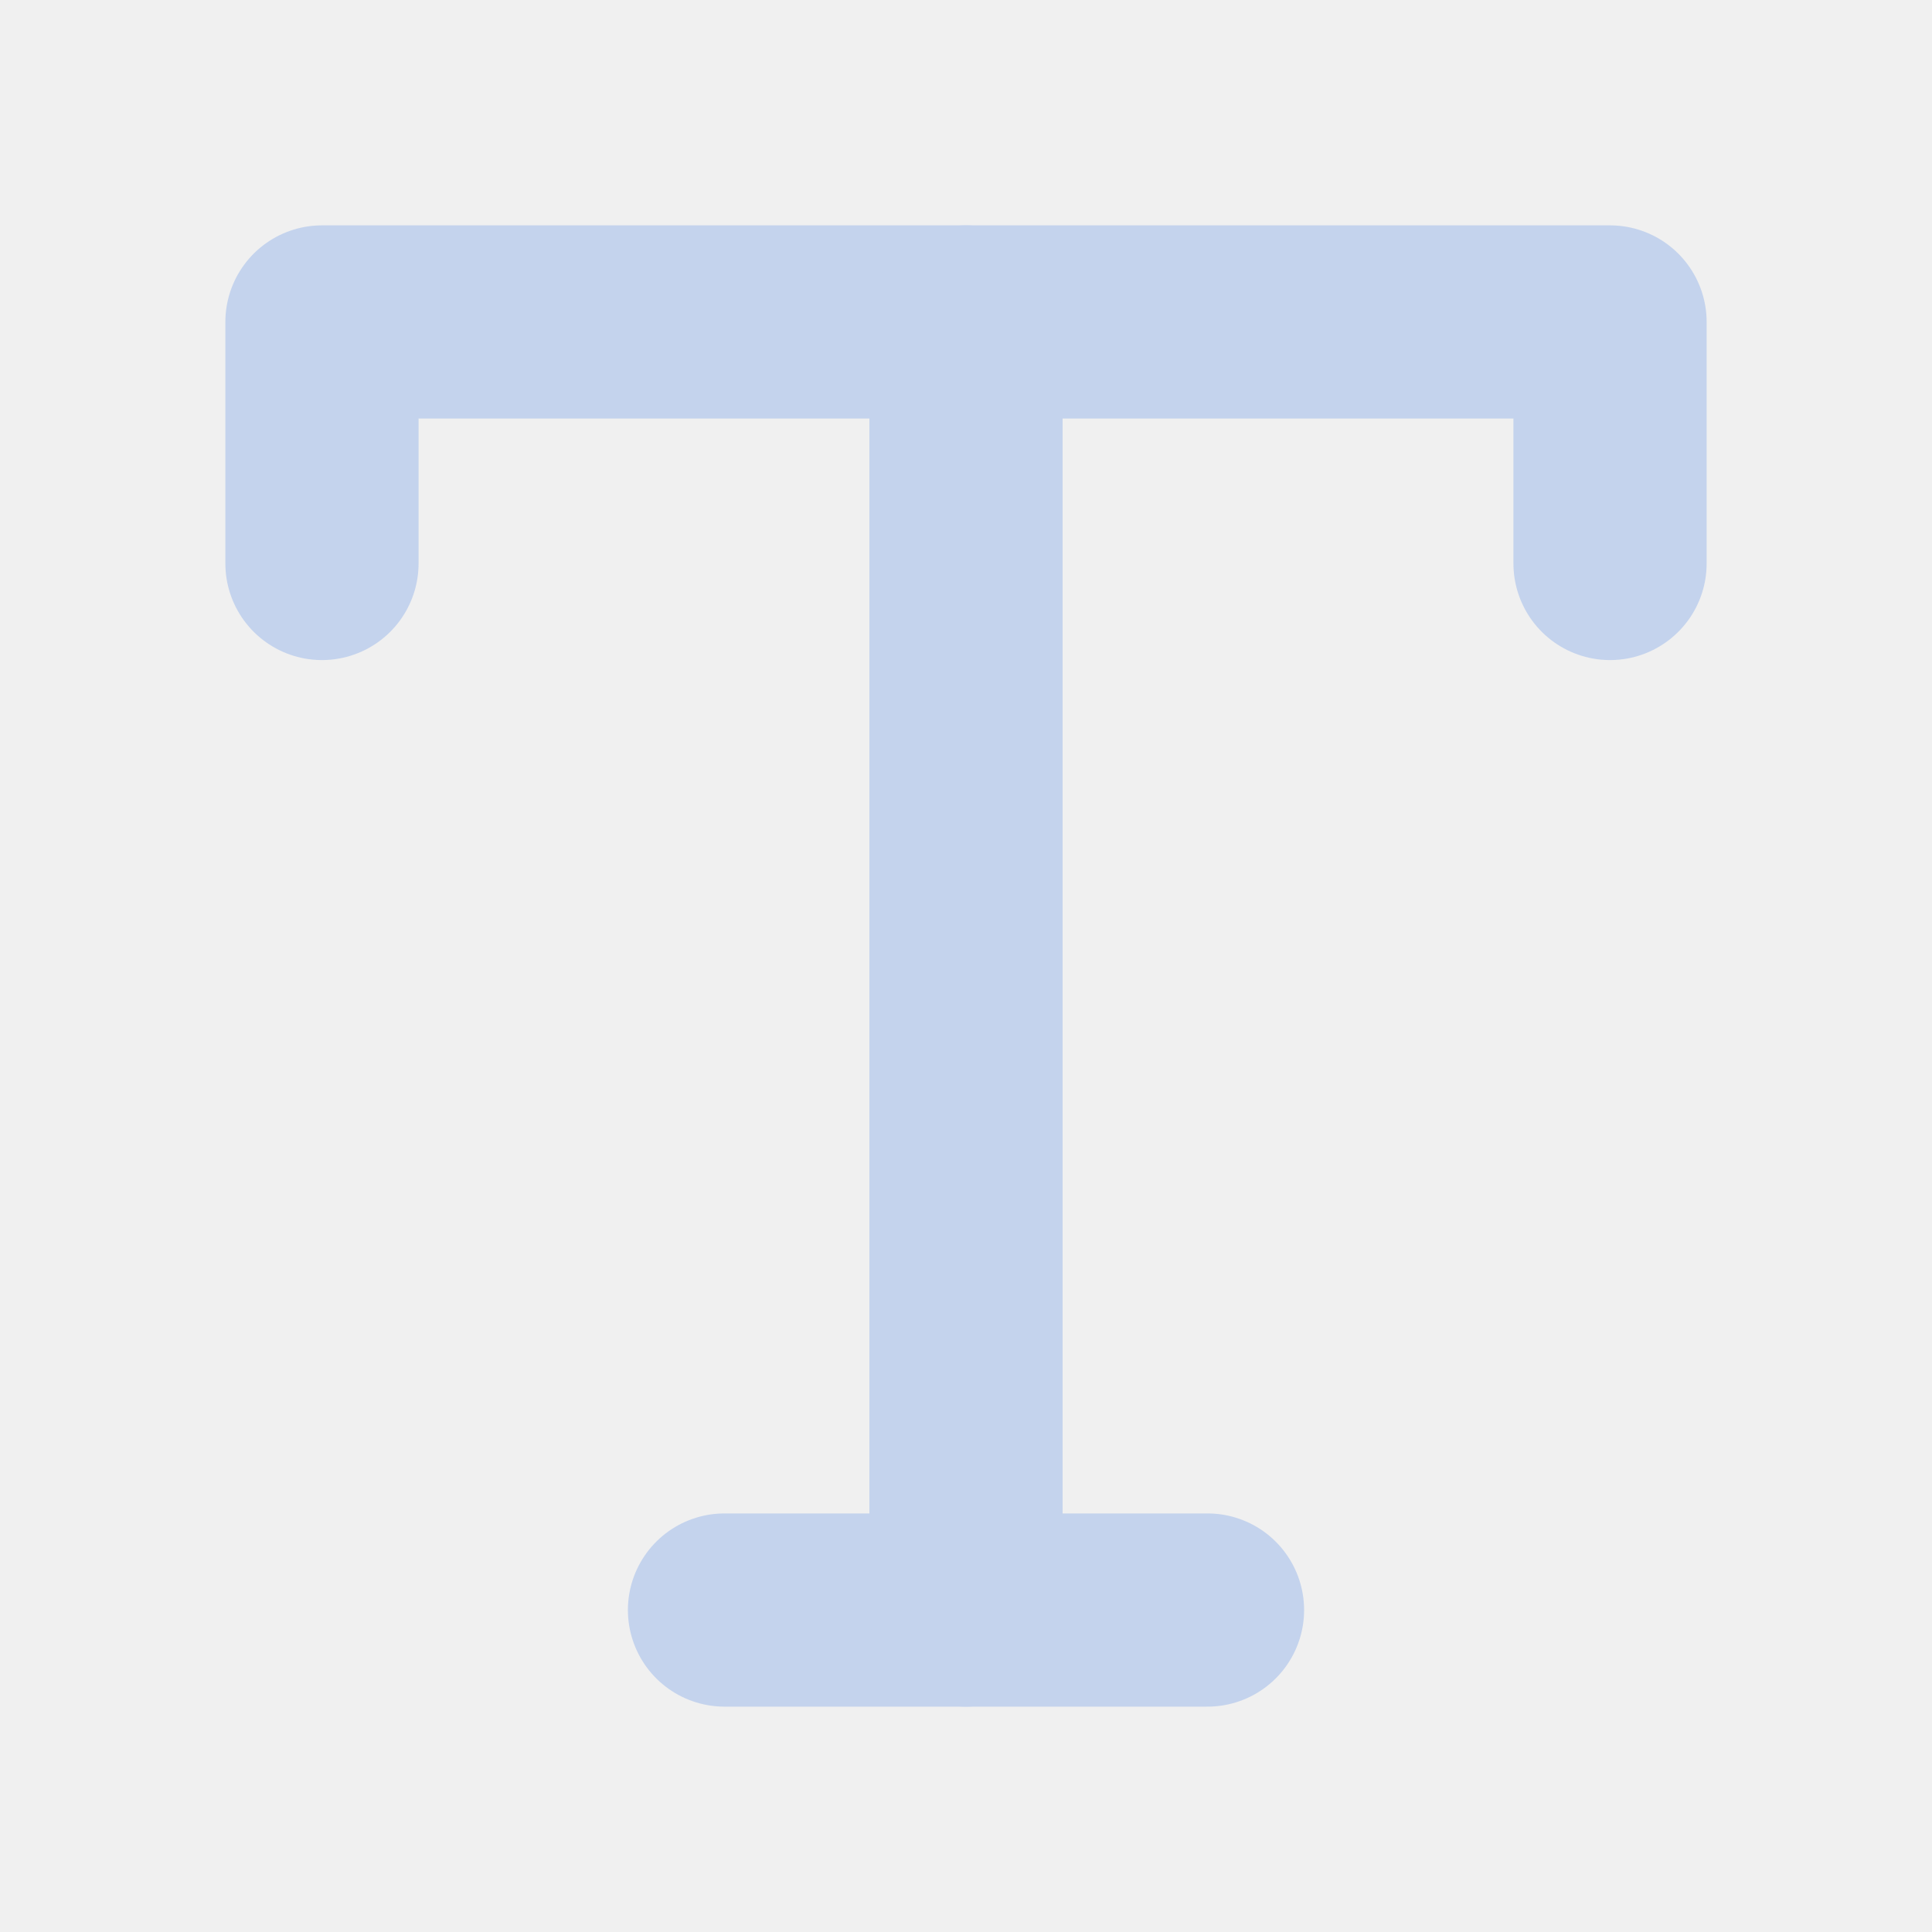
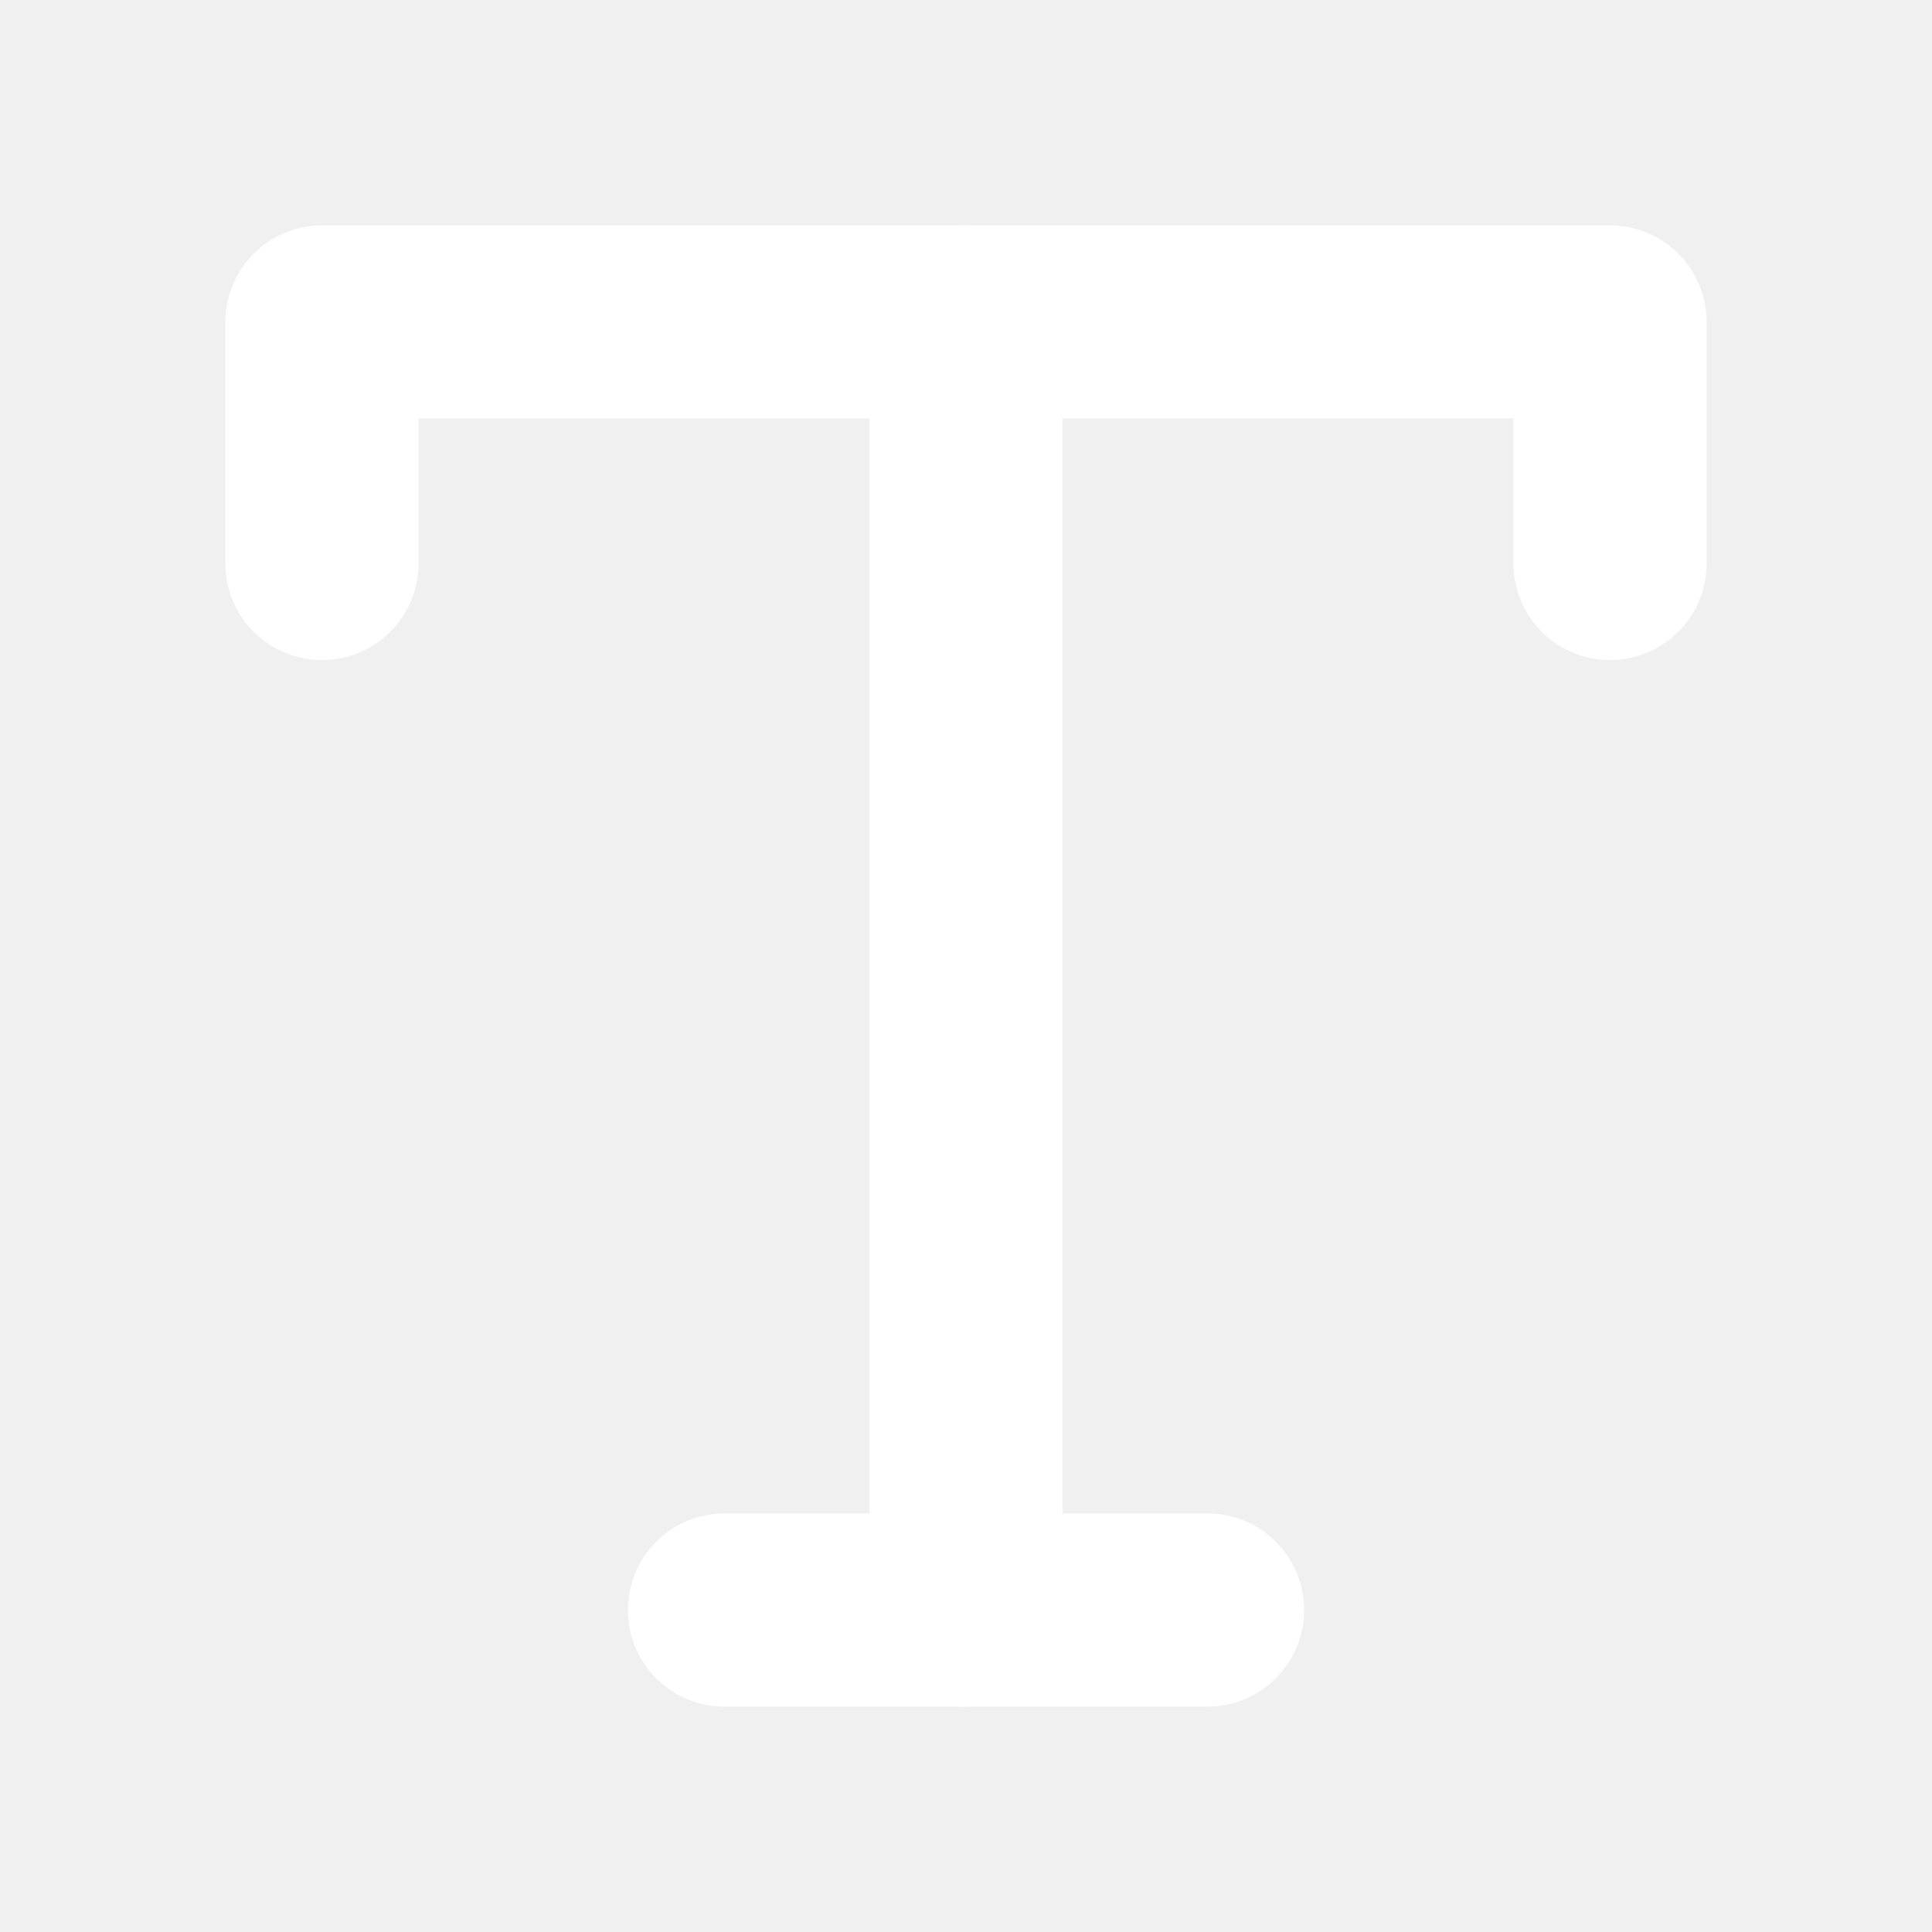
<svg xmlns="http://www.w3.org/2000/svg" width="20" height="20" viewBox="0 0 20 20" fill="none">
  <g id="tool">
-     <path id="Vector" d="M3.333 5.833V3.333H16.667V5.833" stroke="#C4D3ED" stroke-width="2" stroke-linecap="round" stroke-linejoin="round" />
-     <path id="Vector_2" d="M7.5 16.667H12.5" stroke="#C4D3ED" stroke-width="2" stroke-linecap="round" stroke-linejoin="round" />
-     <path id="Vector_3" d="M10 3.333V16.667" stroke="#C4D3ED" stroke-width="2" stroke-linecap="round" stroke-linejoin="round" />
+     <path id="Vector" d="M3.333 5.833V3.333H16.667V5.833" stroke="#fff" stroke-width="2" stroke-linecap="round" stroke-linejoin="round" />
+     <path id="Vector_2" d="M7.5 16.667H12.5" stroke="#fff" stroke-width="2" stroke-linecap="round" stroke-linejoin="round" />
+     <path id="Vector_3" d="M10 3.333V16.667" stroke="#fff" stroke-width="2" stroke-linecap="round" stroke-linejoin="round" />
  </g>
</svg>
